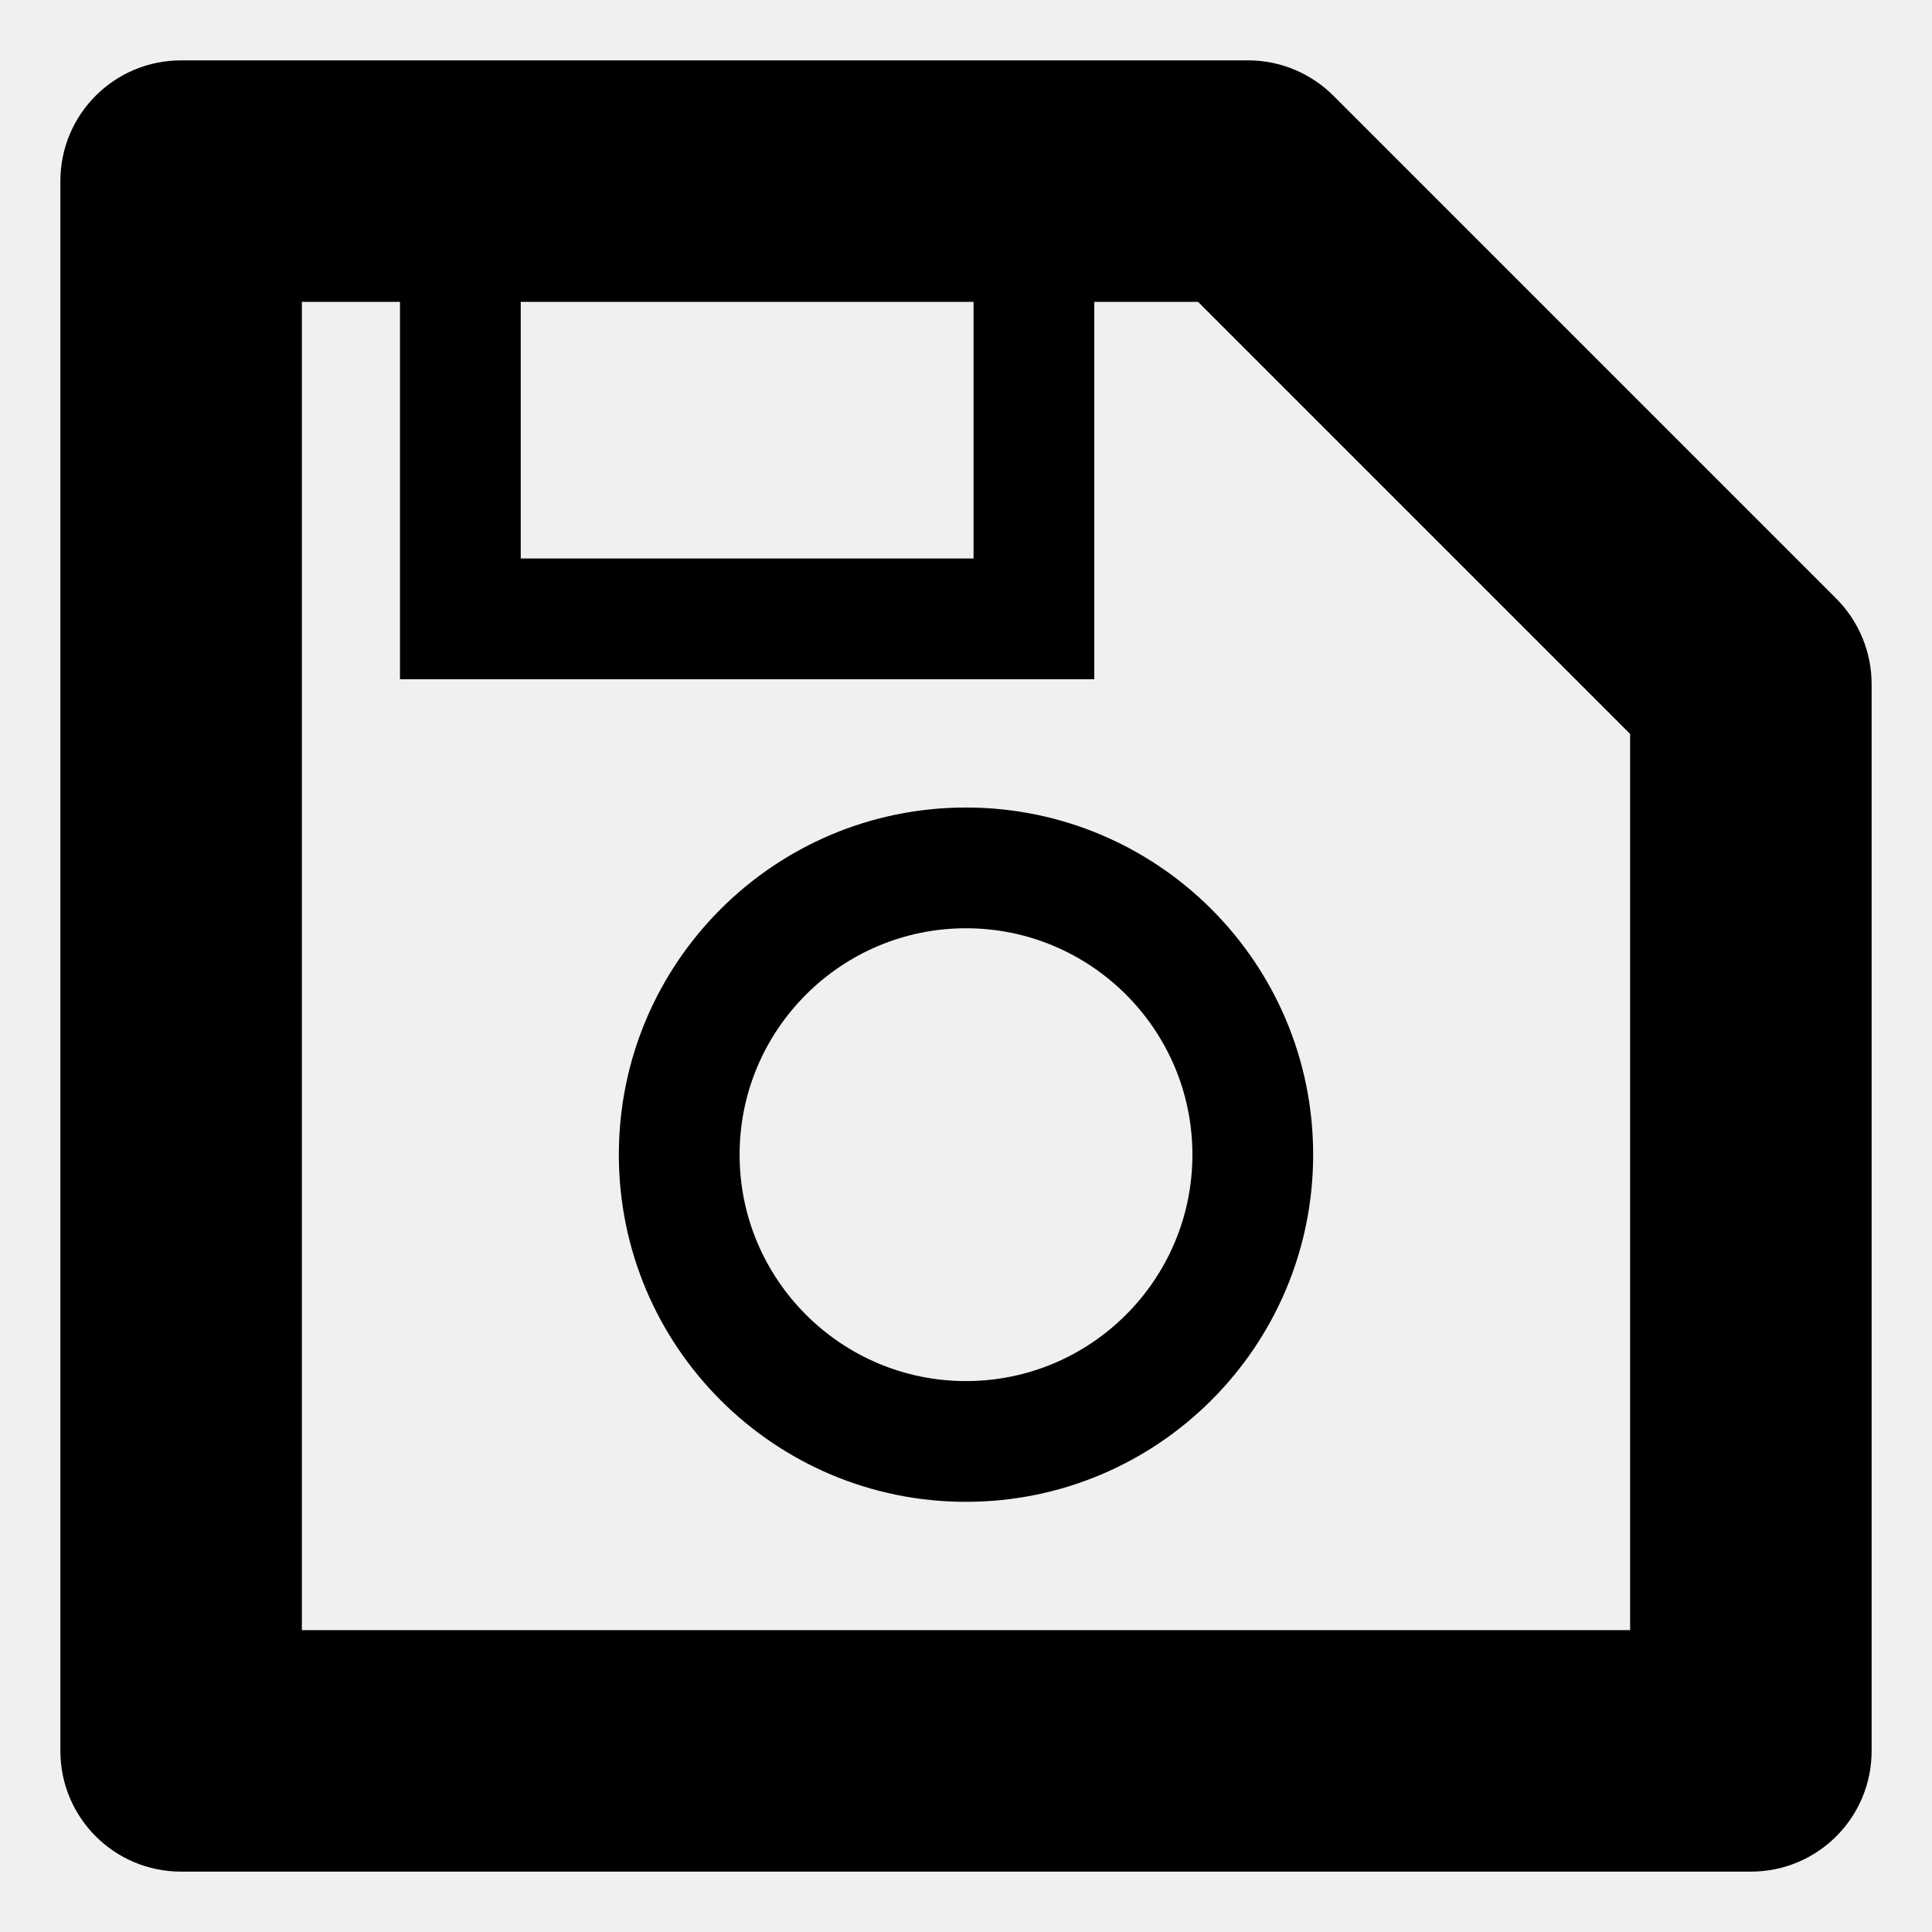
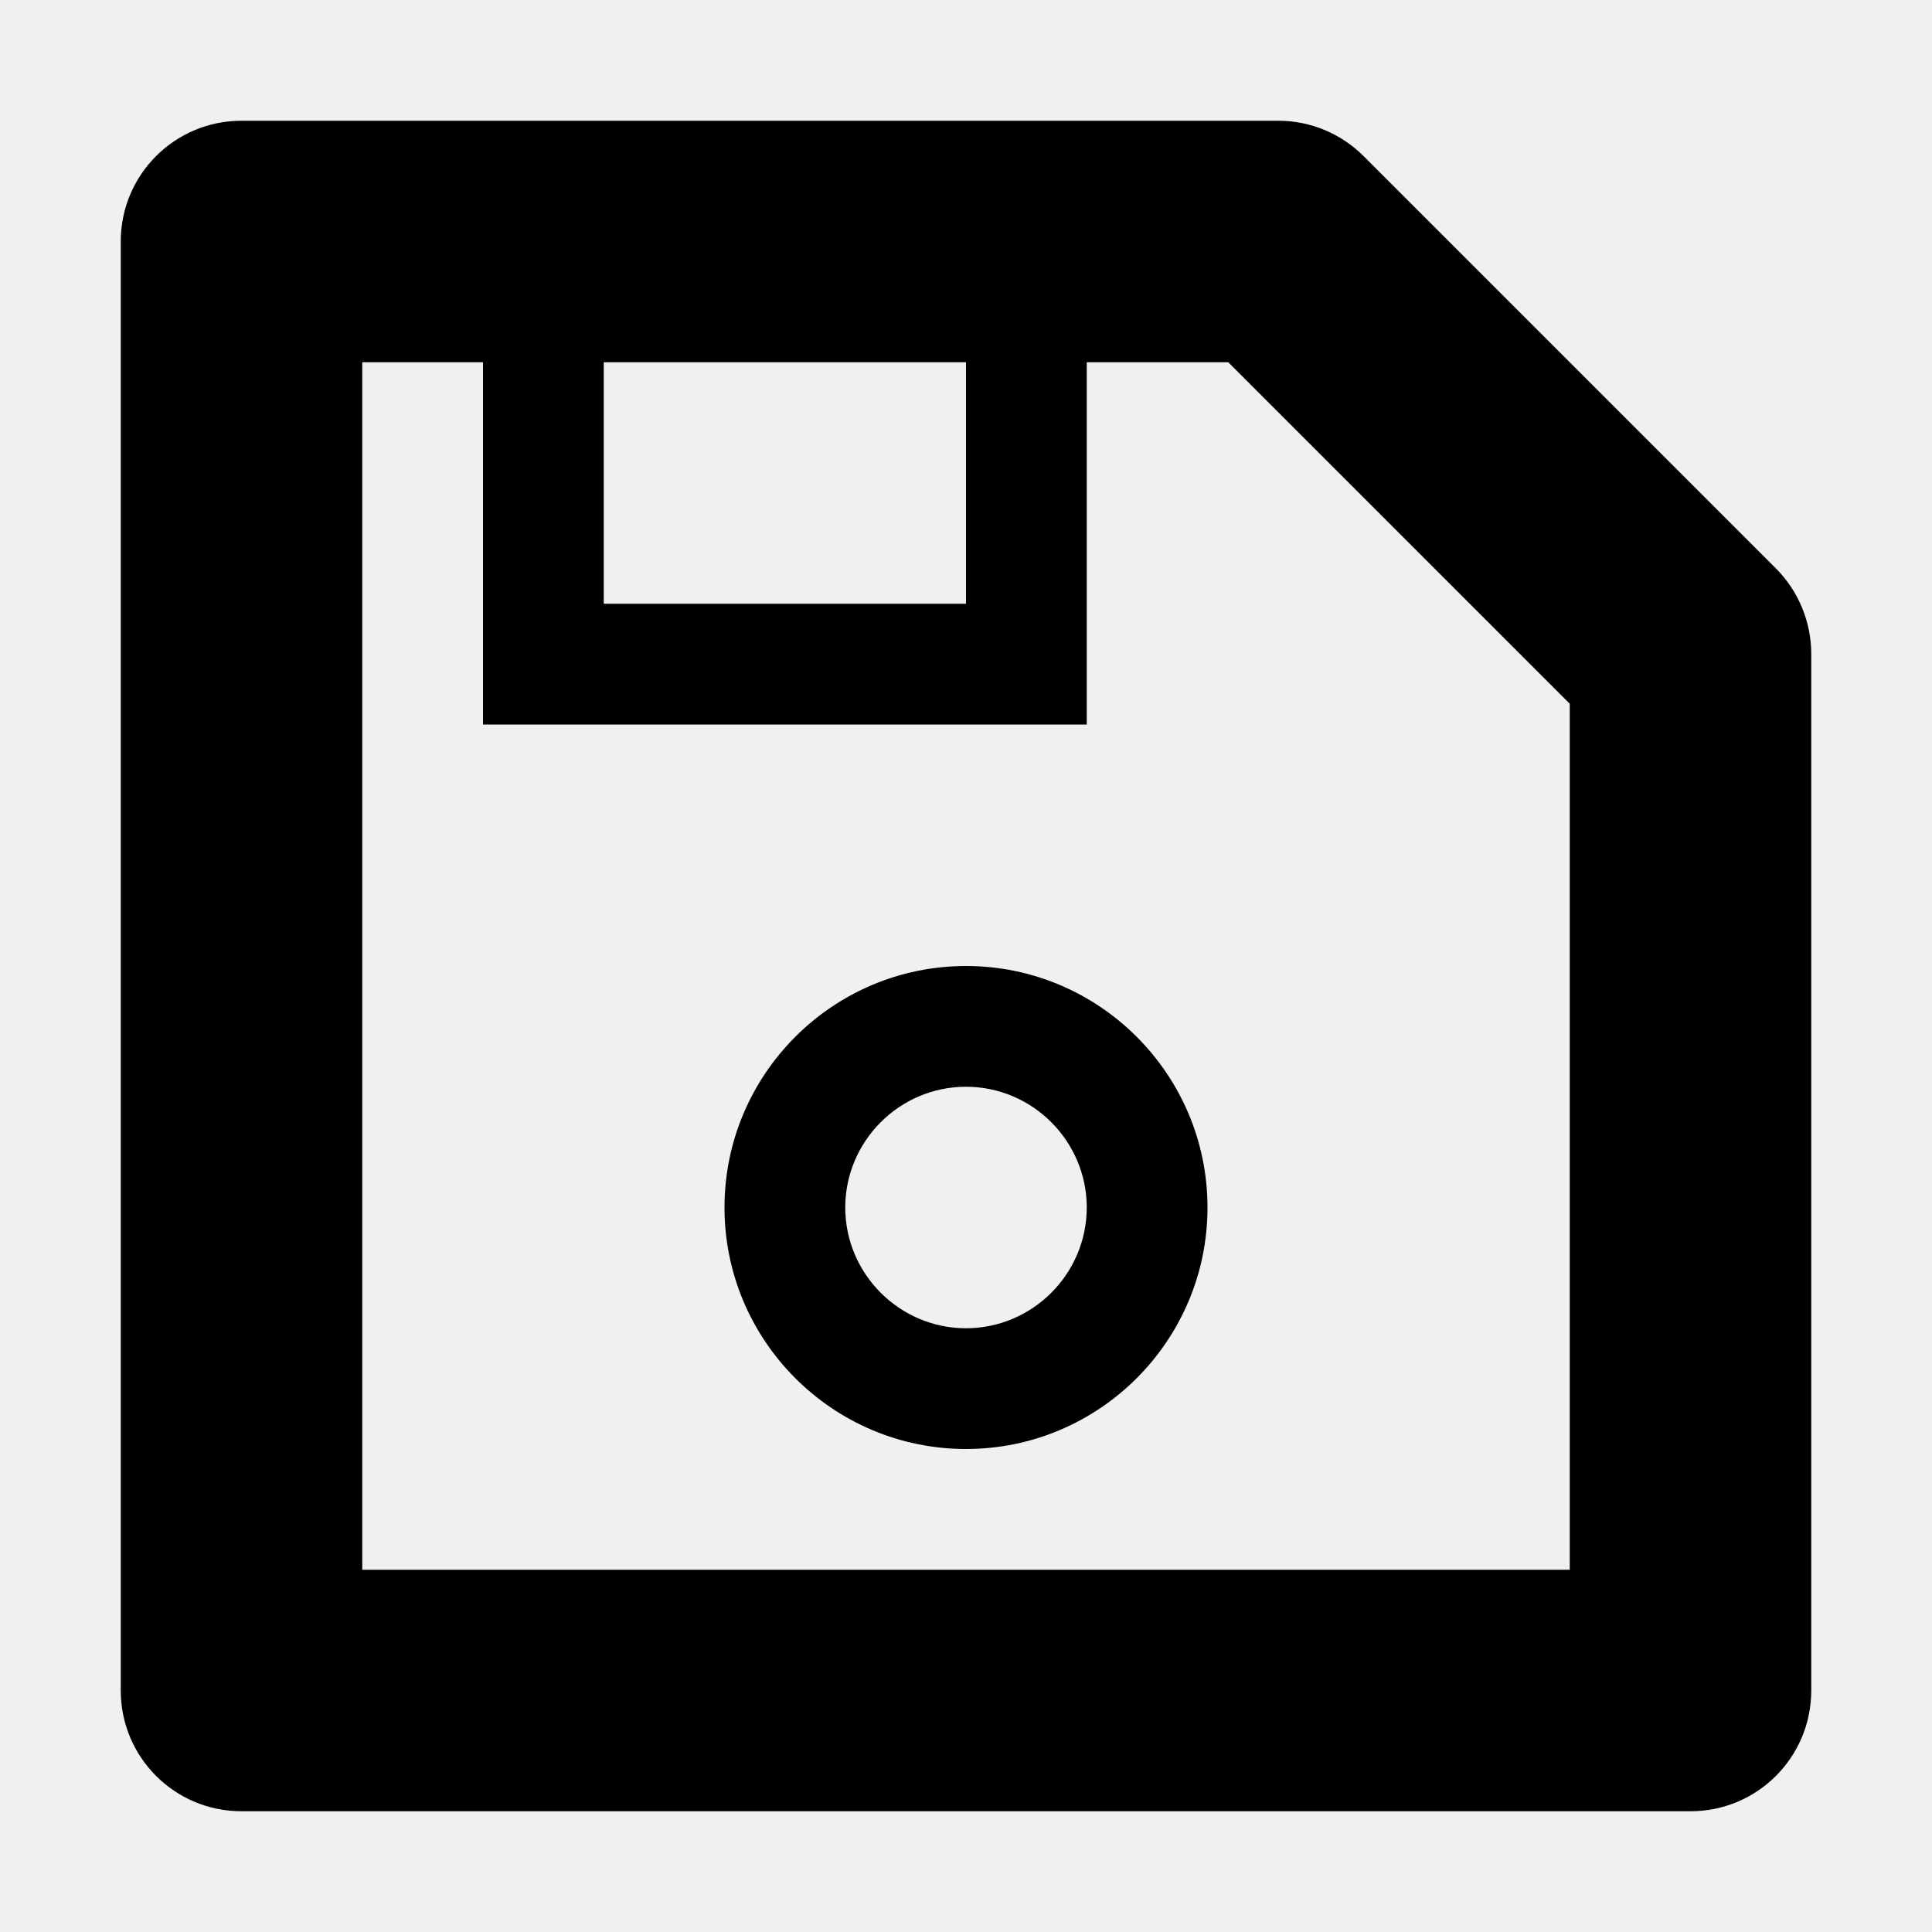
<svg xmlns="http://www.w3.org/2000/svg" version="1.1" id="Livello_1" x="0px" y="0px" viewBox="0 0 512 512" style="enable-background:new 0 0 512 512;" xml:space="preserve">
-   <style type="text/css">
- 	.st0{stroke:#000000;stroke-width:32;stroke-miterlimit:10;}
- 	.st1{stroke:#000000;stroke-width:64;stroke-miterlimit:10;}
- 	.st2{stroke:#000000;stroke-width:96;stroke-miterlimit:10;}
- 	.st3{fill:none;stroke:#000000;stroke-width:32;stroke-miterlimit:10;}
- 	.st4{fill:none;stroke:#FFFFFF;stroke-width:32;stroke-miterlimit:10;}
- 	.st5{stroke:#000000;stroke-width:32;stroke-linecap:round;stroke-miterlimit:10;}
- 	.st6{fill:none;stroke:#000000;stroke-width:32;stroke-linecap:round;stroke-miterlimit:10;}
- 	.st7{fill:none;stroke:#000000;stroke-width:32;stroke-linecap:round;stroke-linejoin:round;stroke-miterlimit:10;}
- 	.st8{fill:none;stroke:#000000;stroke-width:64;stroke-linecap:round;stroke-linejoin:round;stroke-miterlimit:10;}
- 	.st9{fill:none;stroke:#FFFFFF;stroke-width:32;stroke-linecap:round;stroke-linejoin:round;stroke-miterlimit:10;}
- </style>
  <g>
-     <path d="M486.6,158.6L353.4,25.4c-6-6-14.1-9.4-22.6-9.4H290H106H48c-17.7,0-32,14.3-32,32v416c0,17.7,14.3,32,32,32h416   c17.7,0,32-14.3,32-32V181.3C496,172.8,492.6,164.6,486.6,158.6z M138,80h120v68H138V80z M432,432H80V80h26v100h184V80h27.5   L432,194.5V432z" />
-     <path d="M164,306c0,50.8,41.2,92,92,92s92-41.2,92-92c0-50.8-41.2-92-92-92S164,255.2,164,306z M316,306c0,33.1-26.9,60-60,60   s-60-26.9-60-60s26.9-60,60-60S316,272.9,316,306z" />
+     <path d="M256,256c-35.3,0-64,28.7-64,64c0,35.3,28.7,64,64,64s64-28.7,64-64C320,284.7,291.3,256,256,256z M256,352   c-17.6,0-32-14.4-32-32s14.4-32,32-32s32,14.4,32,32S273.6,352,256,352z" />
+     <path d="M470.6,150.6L361.4,41.4c-6-6-14.1-9.4-22.6-9.4H64c-17.7,0-32,14.3-32,32v384c0,17.7,14.3,32,32,32h384   c17.7,0,32-14.3,32-32V173.3C480,164.8,476.6,156.6,470.6,150.6z M160,96h96v64h-96V96z M416,416H96V96h32v96h160V96h37.5   l90.5,90.5V416z" />
  </g>
</svg>
